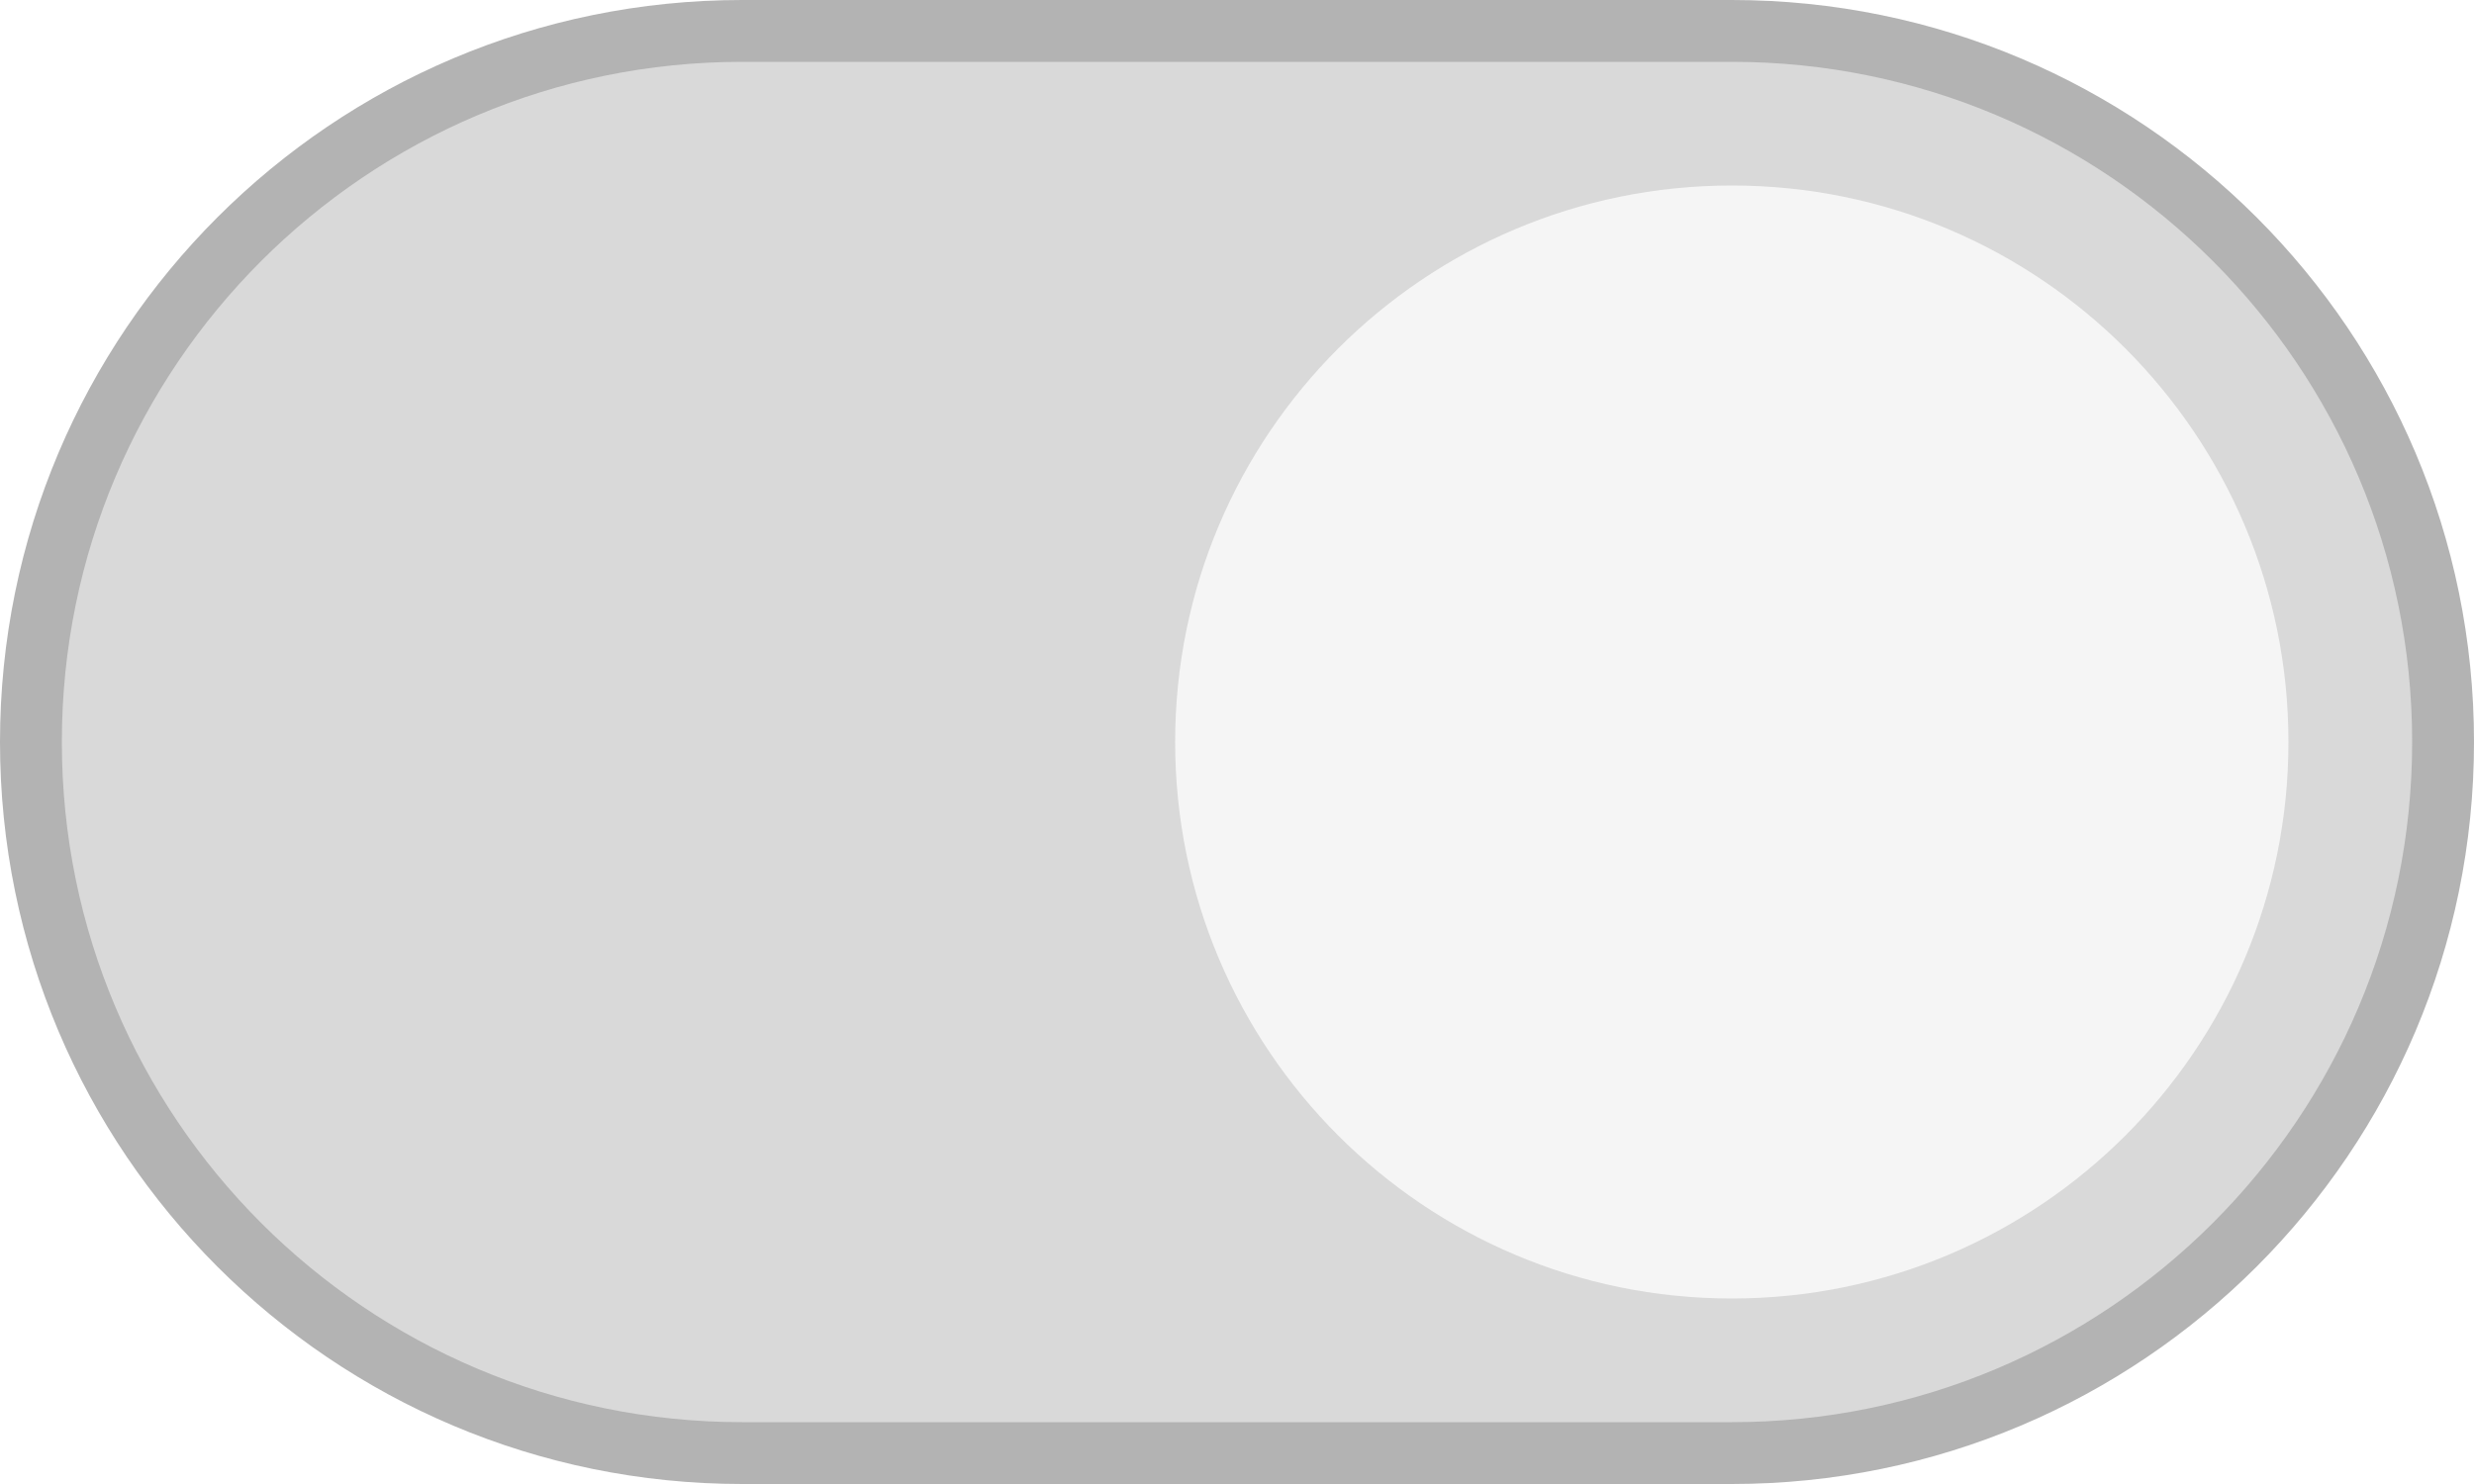
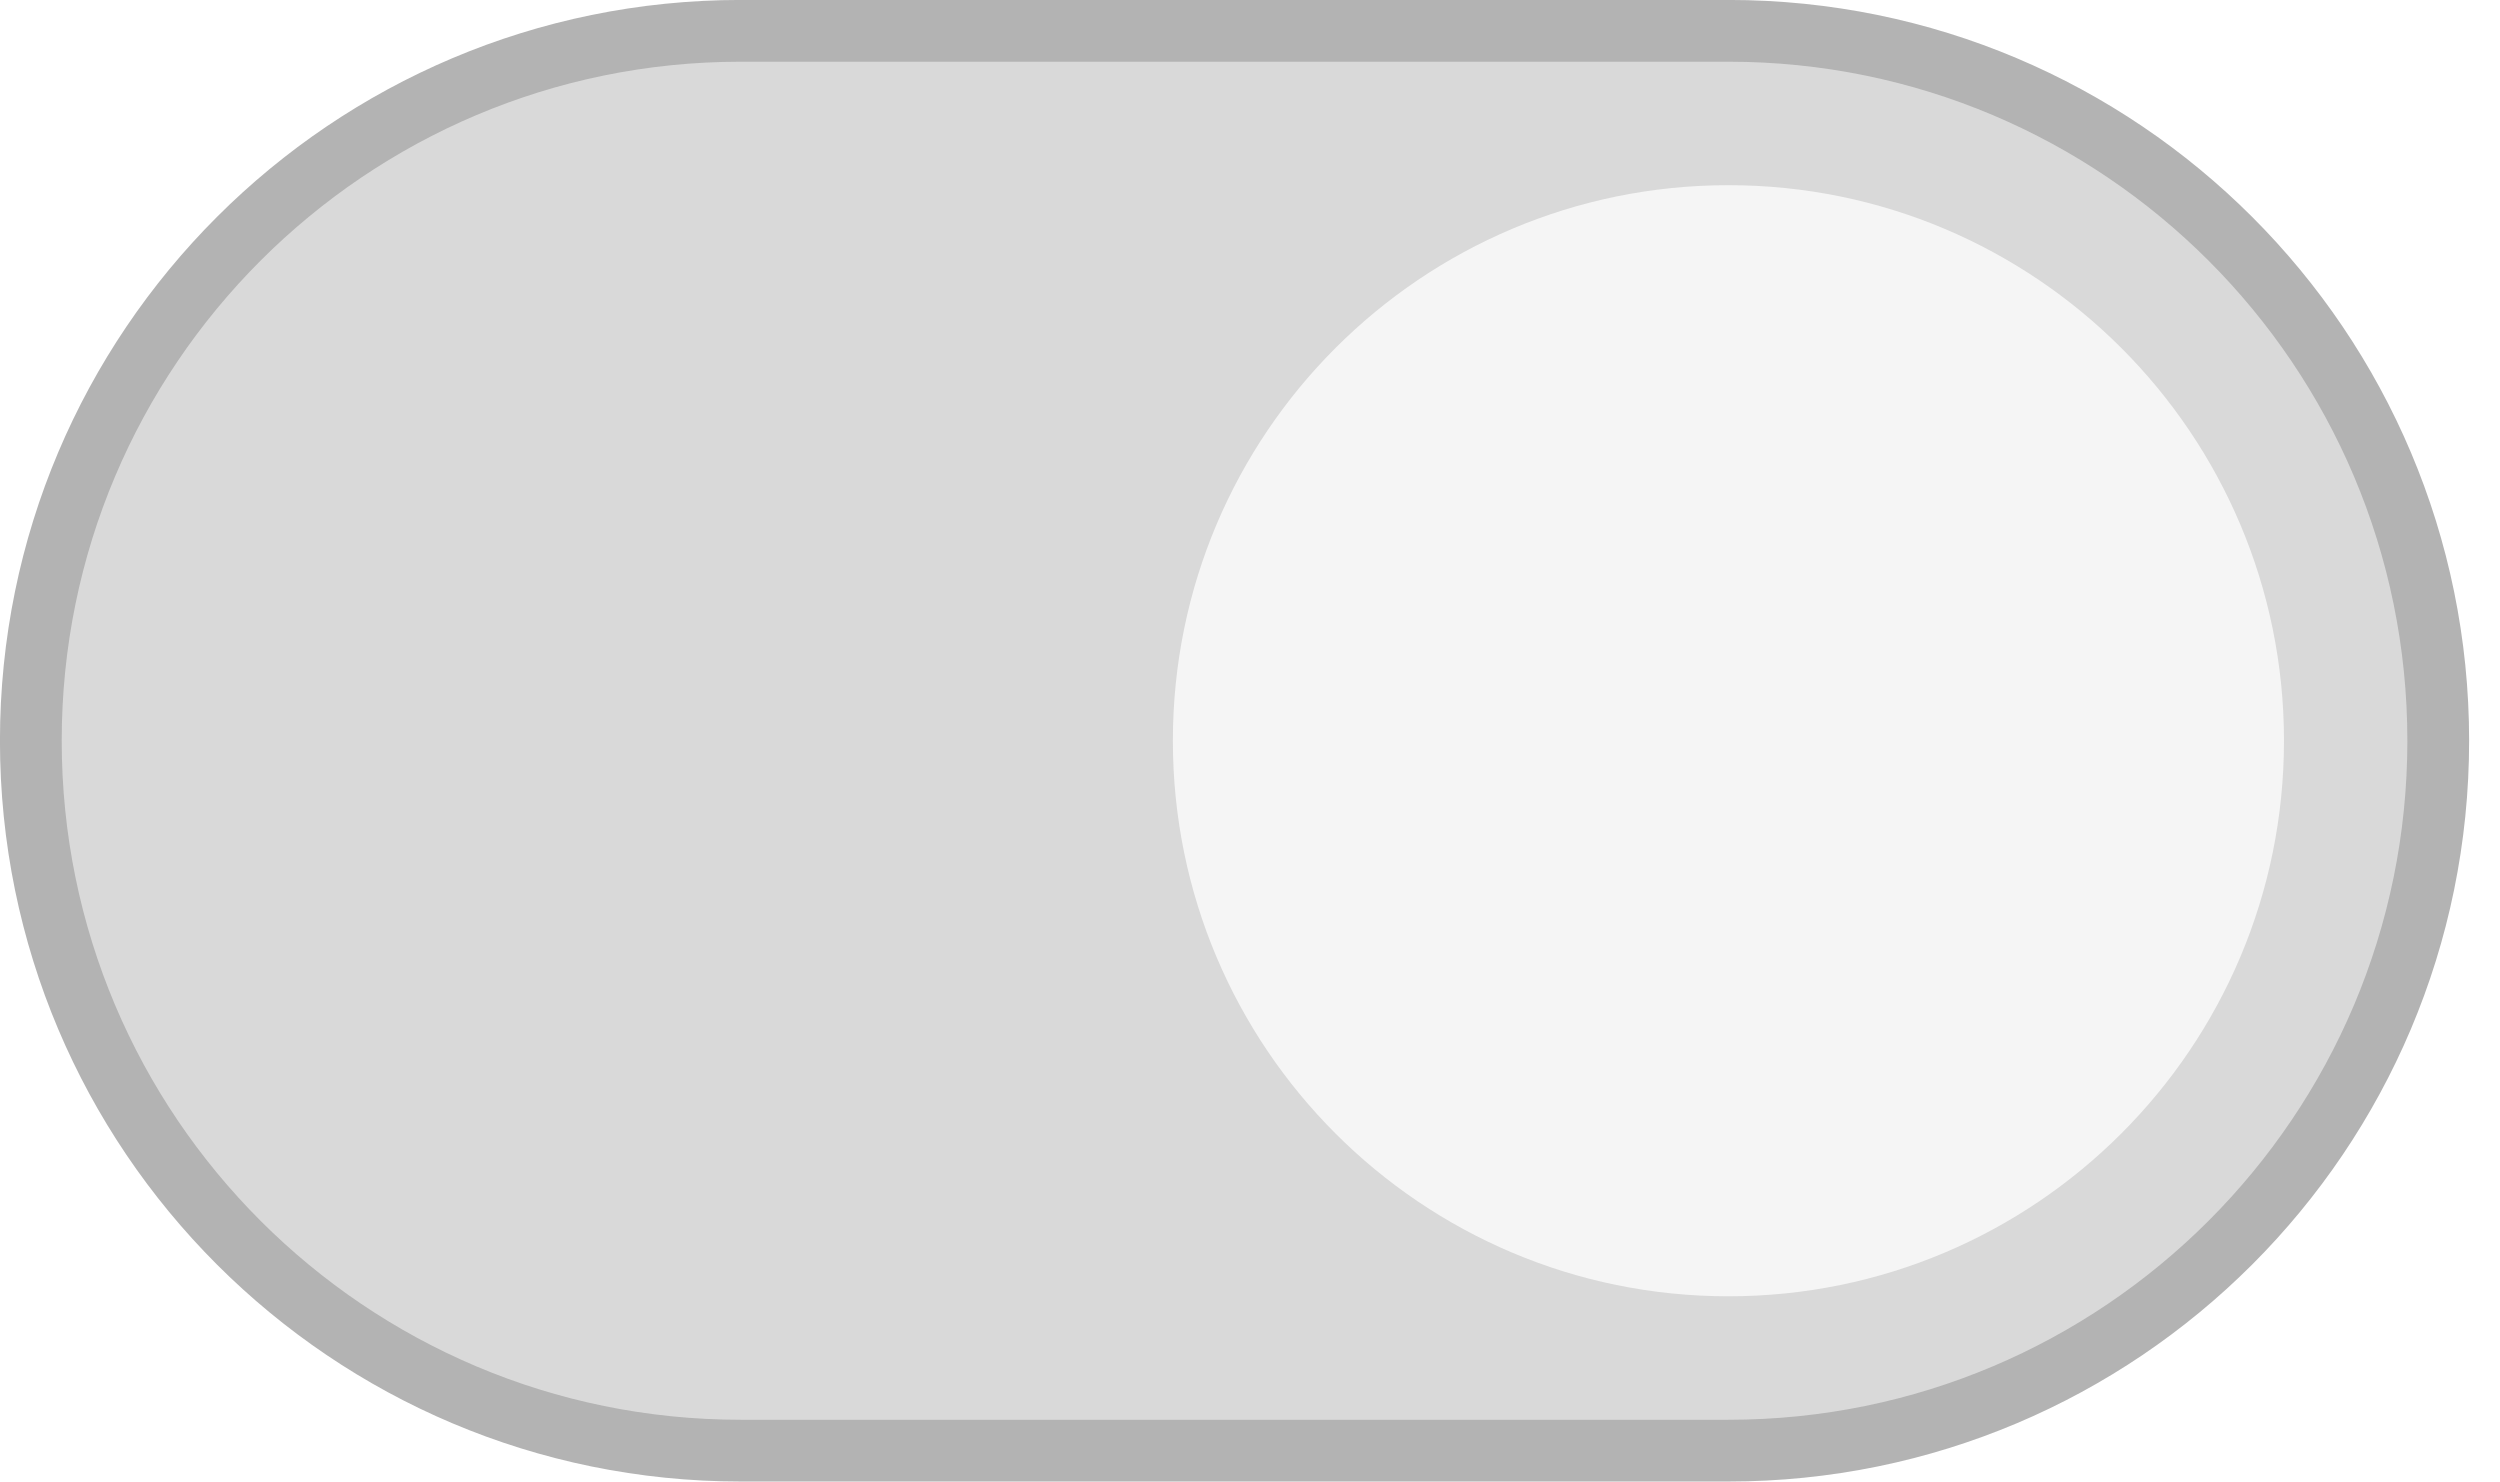
- <svg xmlns="http://www.w3.org/2000/svg" width="40" height="24" viewBox="0 0 40 24" fill="none">
-   <path d="M12 0.5H28C34.351 0.5 39.5 5.649 39.5 12C39.5 18.351 34.351 23.5 28 23.5H12C5.649 23.5 0.5 18.351 0.5 12C0.5 5.649 5.649 0.5 12 0.5Z" fill="#D9D9D9" />
-   <path d="M12 0.5H28C34.351 0.5 39.5 5.649 39.5 12C39.5 18.351 34.351 23.5 28 23.5H12C5.649 23.5 0.5 18.351 0.5 12C0.5 5.649 5.649 0.5 12 0.5Z" stroke="#B3B3B3" />
-   <path d="M37 12C37 16.971 32.971 21 28 21C23.029 21 19 16.971 19 12C19 7.029 23.029 3 28 3C32.971 3 37 7.029 37 12Z" fill="#F5F5F5" />
+ <svg xmlns="http://www.w3.org/2000/svg" width="27" height="16" viewBox="0 0 27 16" fill="none">
+   <path d="M8 0.333H18.667C22.901 0.333 26.333 3.766 26.333 8C26.333 12.234 22.901 15.667 18.667 15.667H8C3.766 15.667 0.333 12.234 0.333 8C0.333 3.766 3.766 0.333 8 0.333Z" fill="#D9D9D9" />
+   <path d="M8 0.333H18.667C22.901 0.333 26.333 3.766 26.333 8C26.333 12.234 22.901 15.667 18.667 15.667H8C3.766 15.667 0.333 12.234 0.333 8C0.333 3.766 3.766 0.333 8 0.333Z" stroke="#B3B3B3" stroke-width="0.667" />
+   <path d="M24.667 8C24.667 11.314 21.98 14 18.667 14C15.353 14 12.667 11.314 12.667 8C12.667 4.686 15.353 2 18.667 2C21.98 2 24.667 4.686 24.667 8Z" fill="#F5F5F5" />
</svg>
